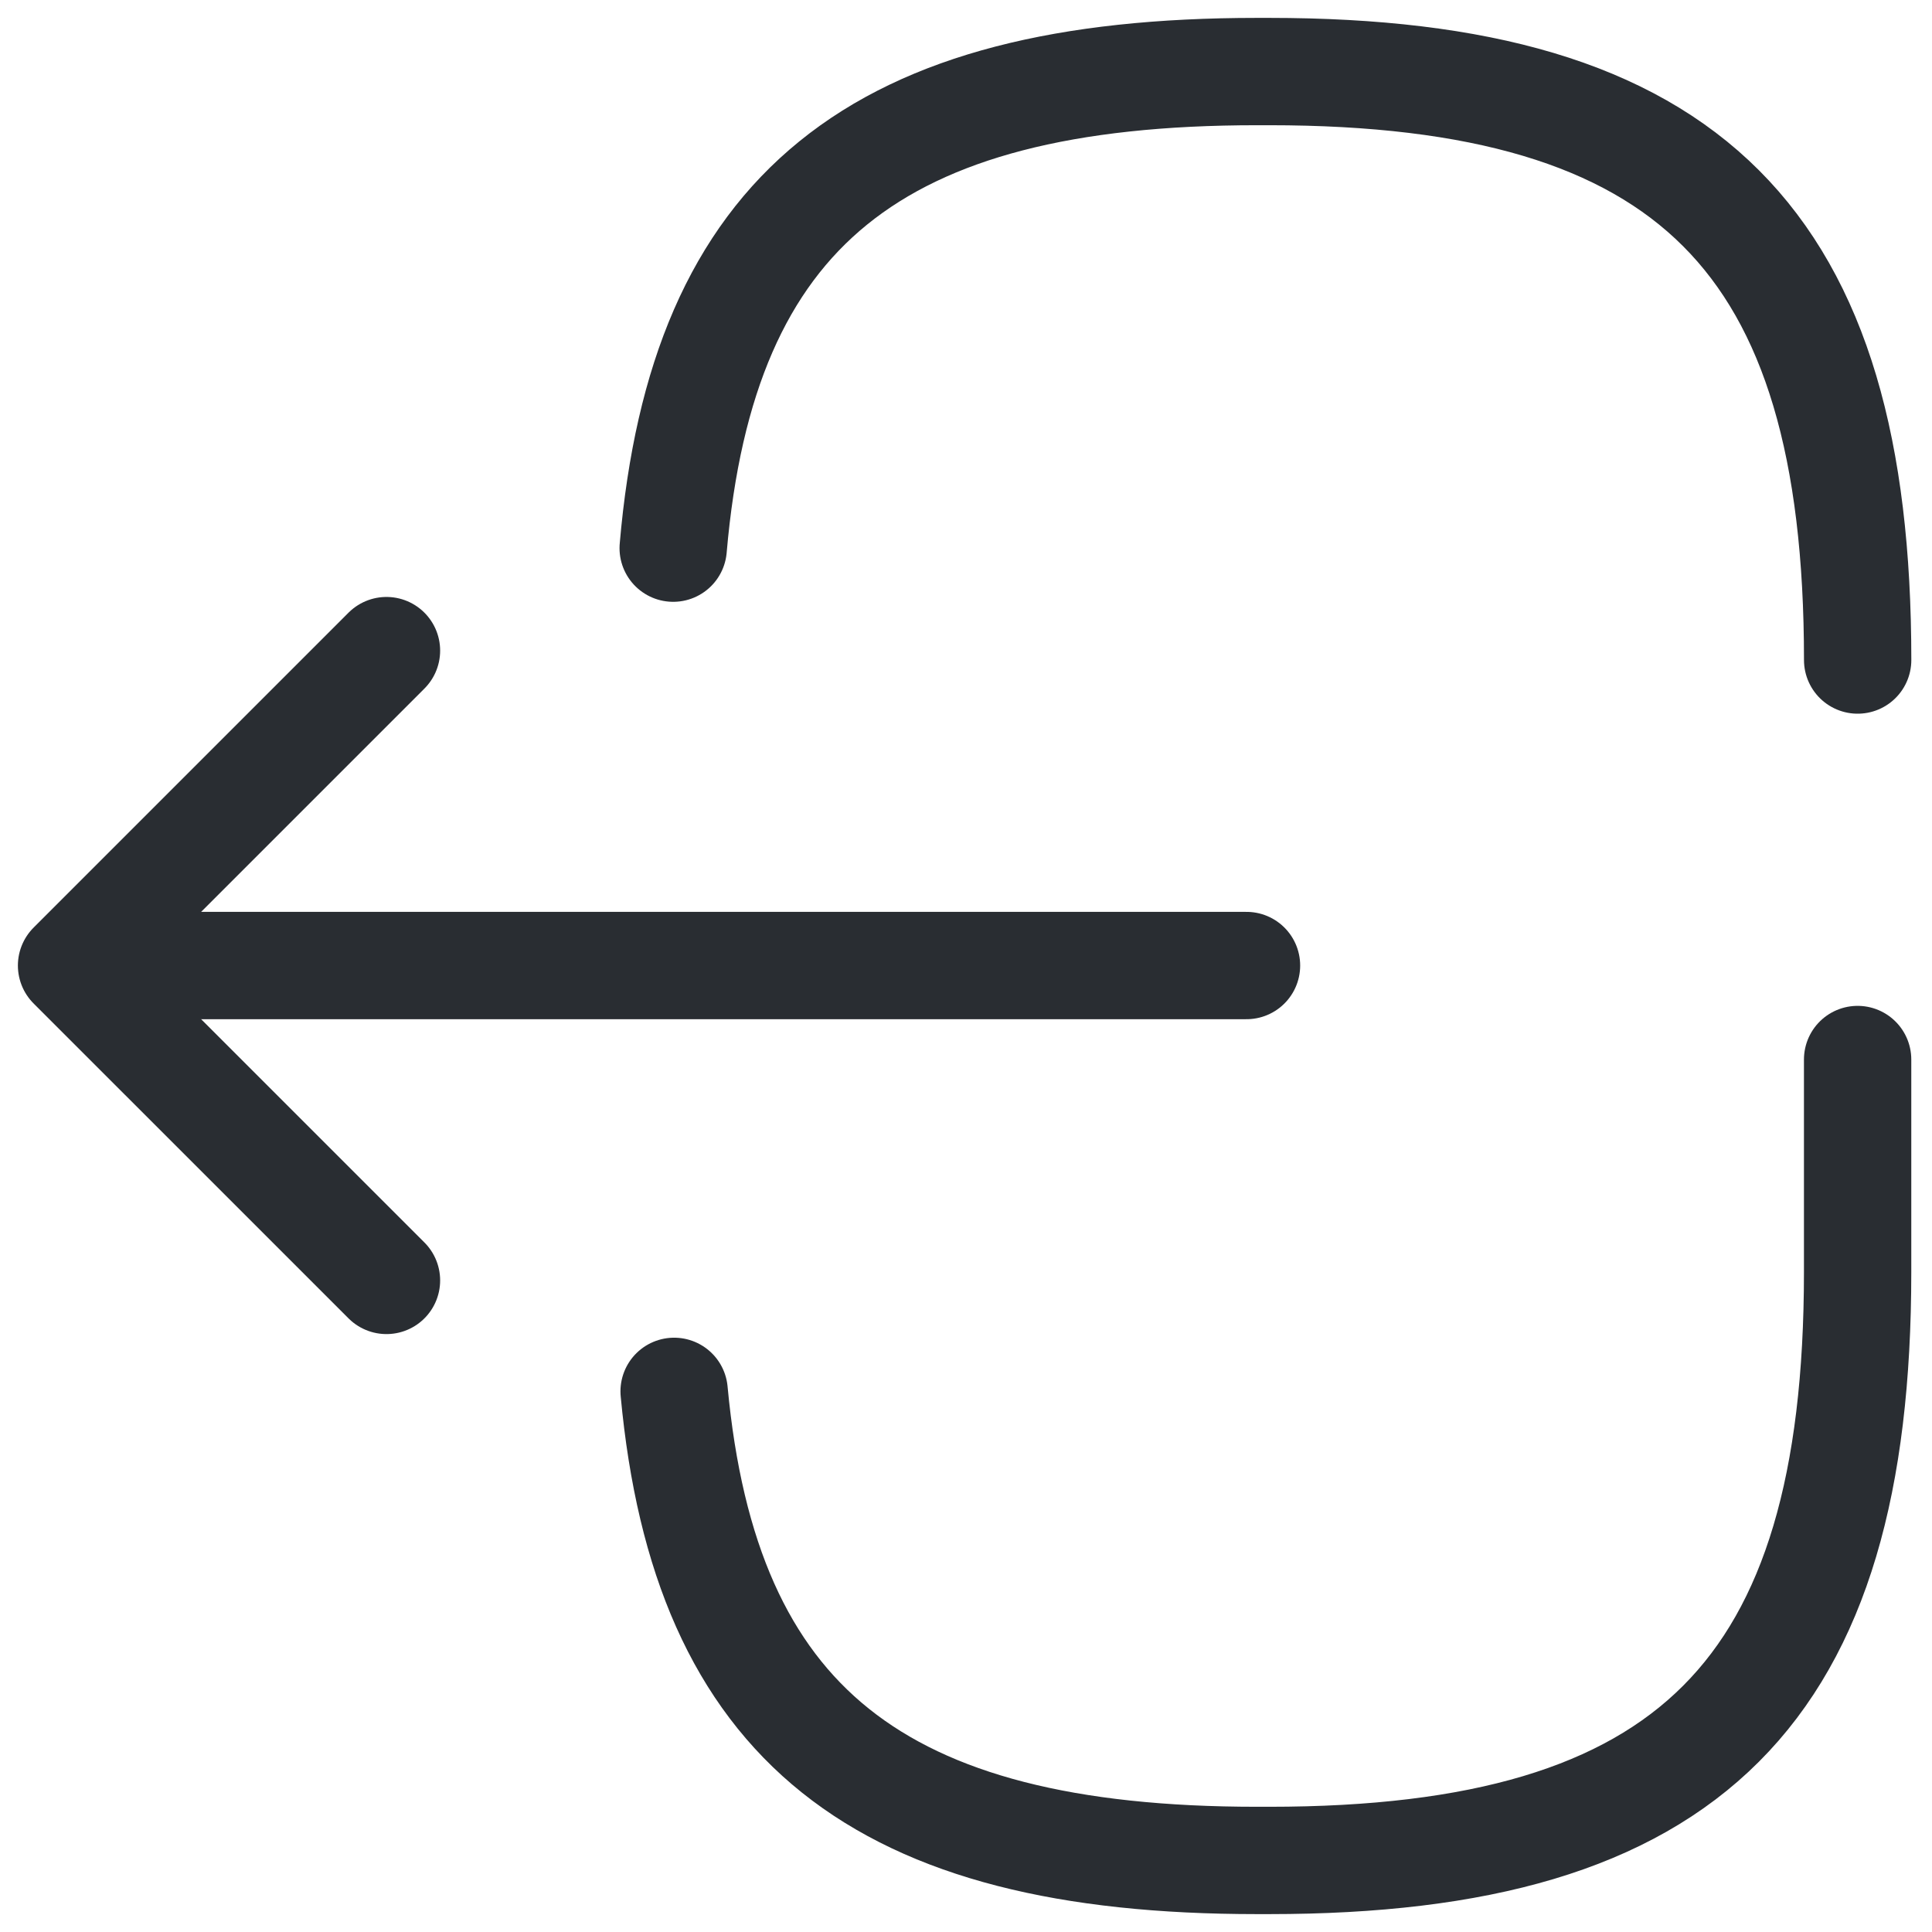
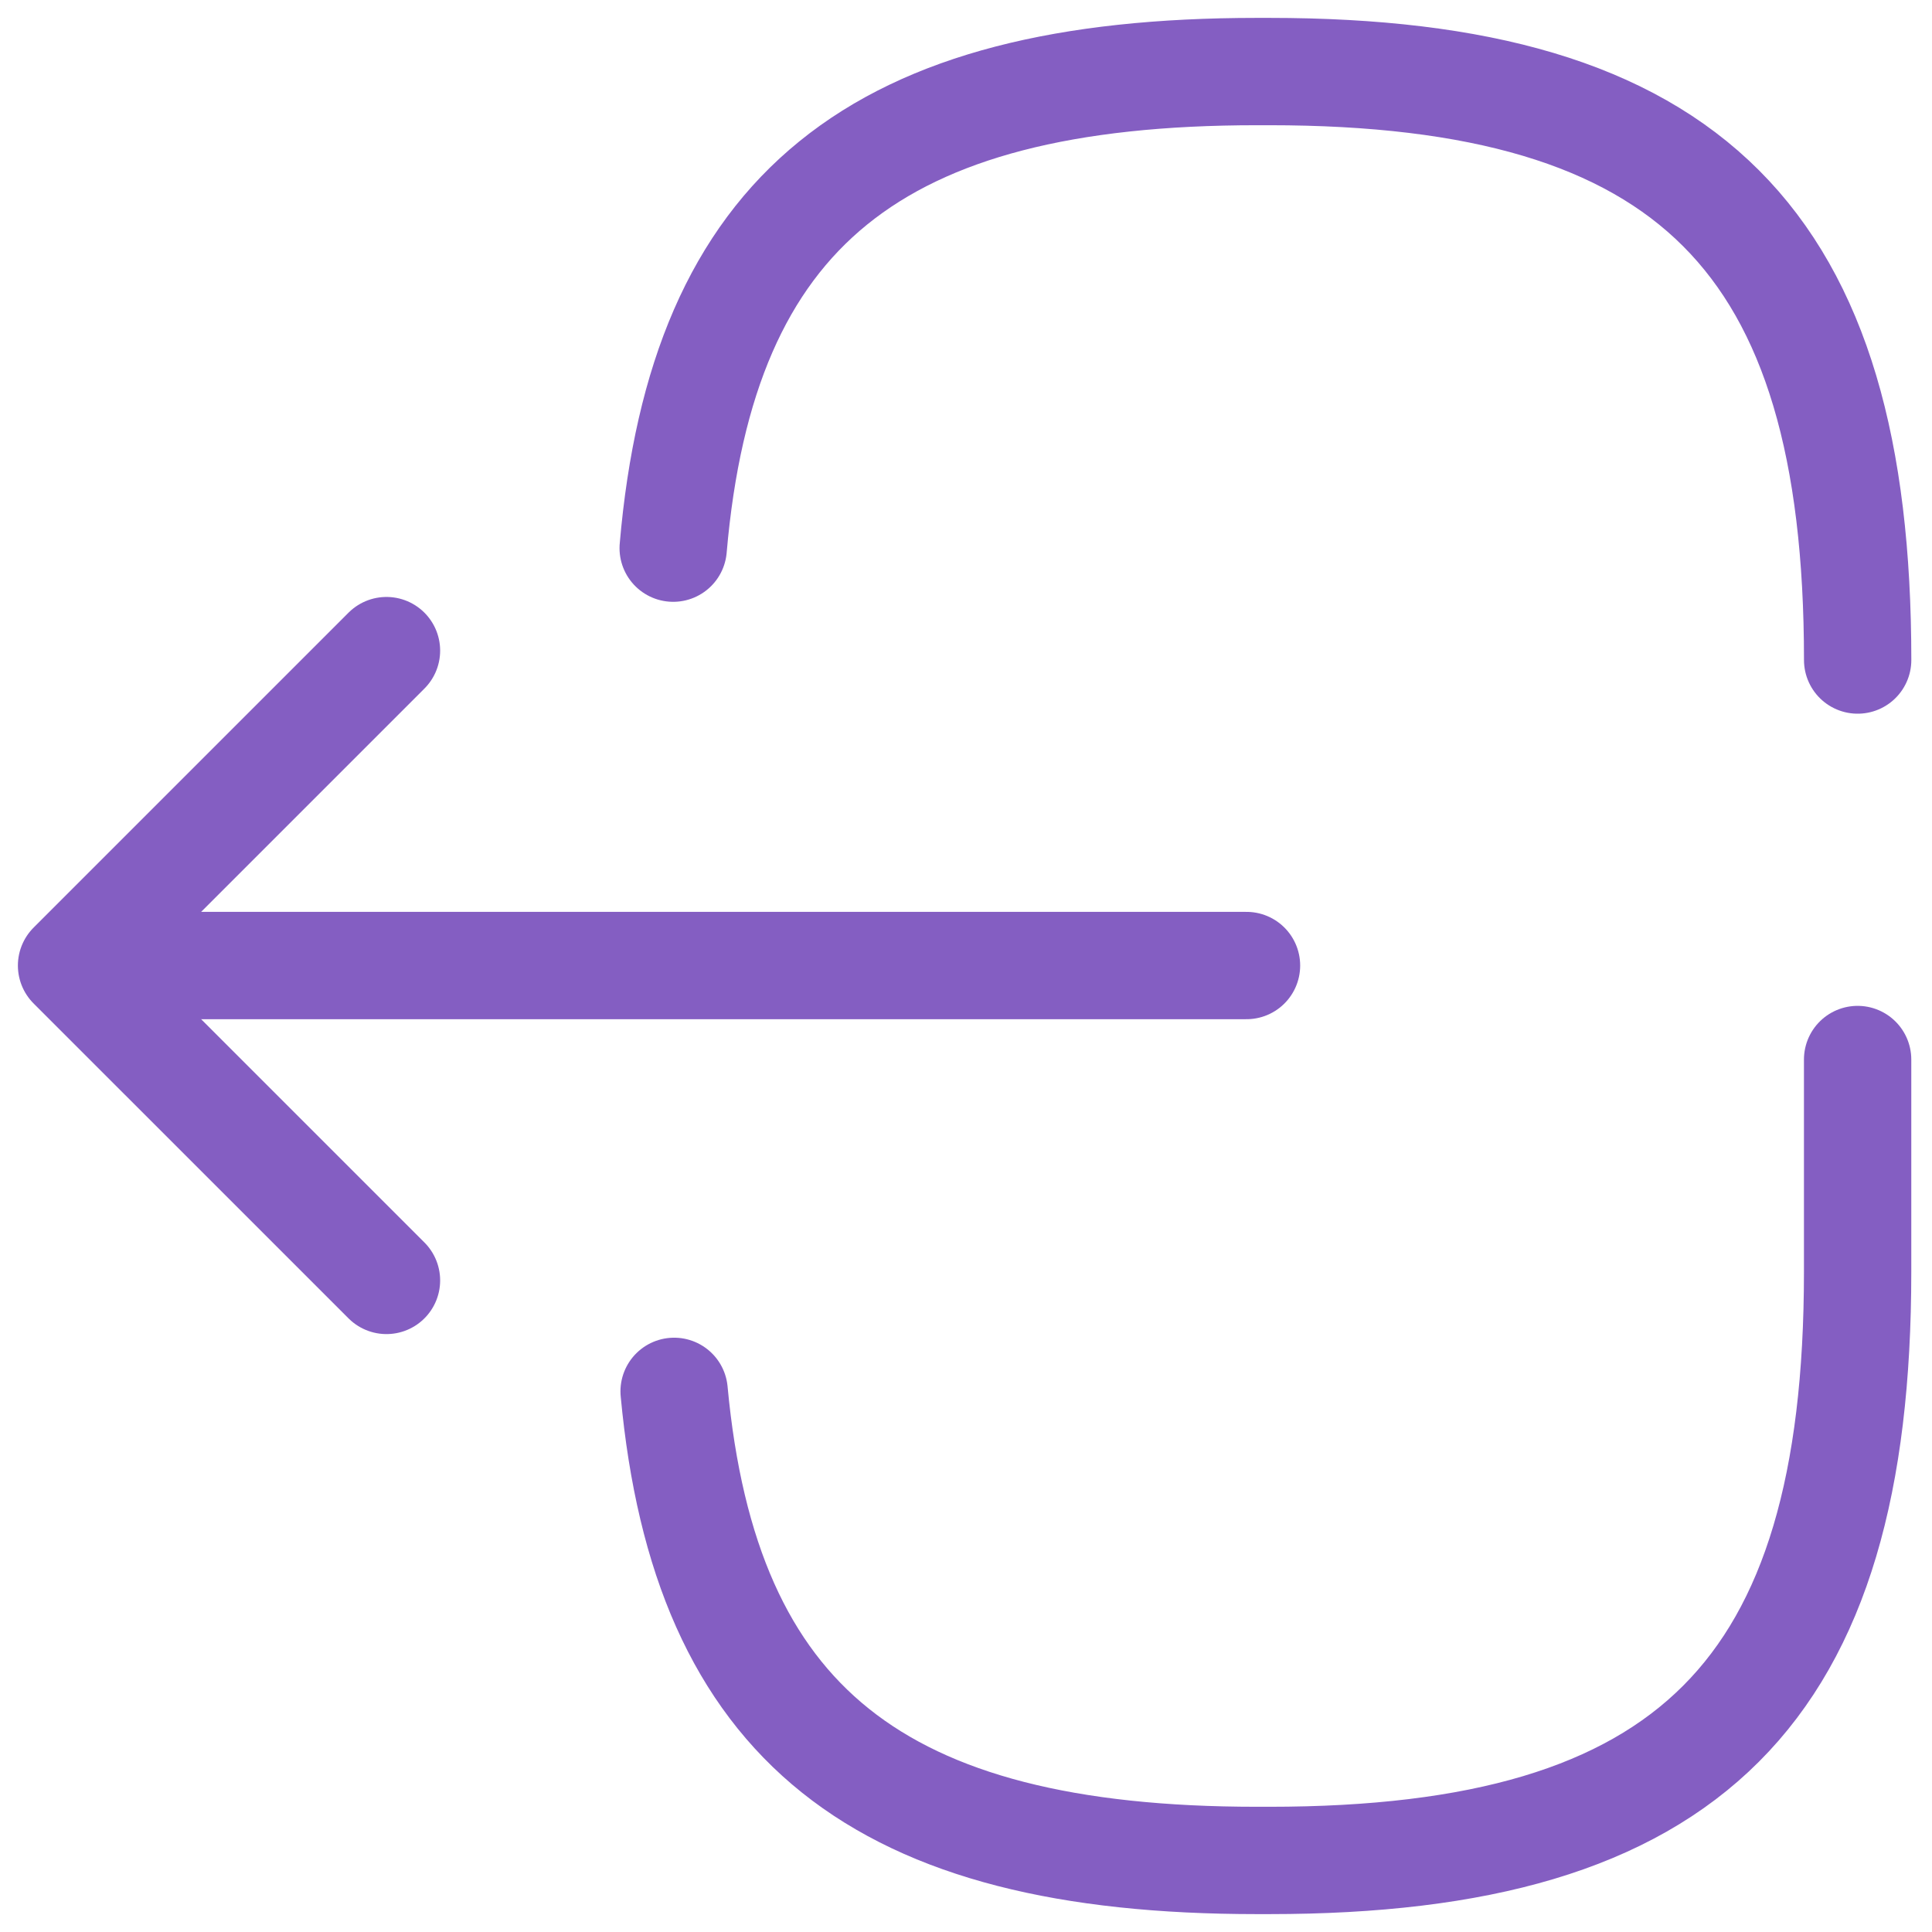
<svg xmlns="http://www.w3.org/2000/svg" width="40" height="40" viewBox="0 0 54 54" fill="none">
-   <path d="M51.921 29.614V35.552C51.921 47.297 47.218 52 35.474 52H35.132C24.57 52 19.709 48.19 18.842 38.889" stroke="#292D32" stroke-width="3" stroke-linecap="round" stroke-linejoin="round" />
-   <path d="M18.816 15.321C19.631 5.862 24.492 2 35.133 2H35.474C47.219 2 51.922 6.703 51.922 18.448" stroke="#292D32" stroke-width="3" stroke-linecap="round" stroke-linejoin="round" />
-   <path d="M34.84 26.987H4.94" stroke="#292D32" stroke-width="3" stroke-linecap="round" stroke-linejoin="round" />
-   <path d="M10.802 18.185L2 26.987L10.802 35.788" stroke="#292D32" stroke-width="3" stroke-linecap="round" stroke-linejoin="round" />
+   <path d="M51.921 29.614V35.552C51.921 47.297 47.218 52 35.474 52H35.132C24.57 52 19.709 48.19 18.842 38.889" stroke="#845EC2" stroke-width="3" stroke-linecap="round" stroke-linejoin="round" />
+   <path d="M18.816 15.321C19.631 5.862 24.492 2 35.133 2H35.474C47.219 2 51.922 6.703 51.922 18.448" stroke="#845EC2" stroke-width="3" stroke-linecap="round" stroke-linejoin="round" />
+   <path d="M34.84 26.987H4.94" stroke="#845EC2" stroke-width="3" stroke-linecap="round" stroke-linejoin="round" />
+   <path d="M10.802 18.185L2 26.987L10.802 35.788" stroke="#845EC2" stroke-width="3" stroke-linecap="round" stroke-linejoin="round" />
</svg>
